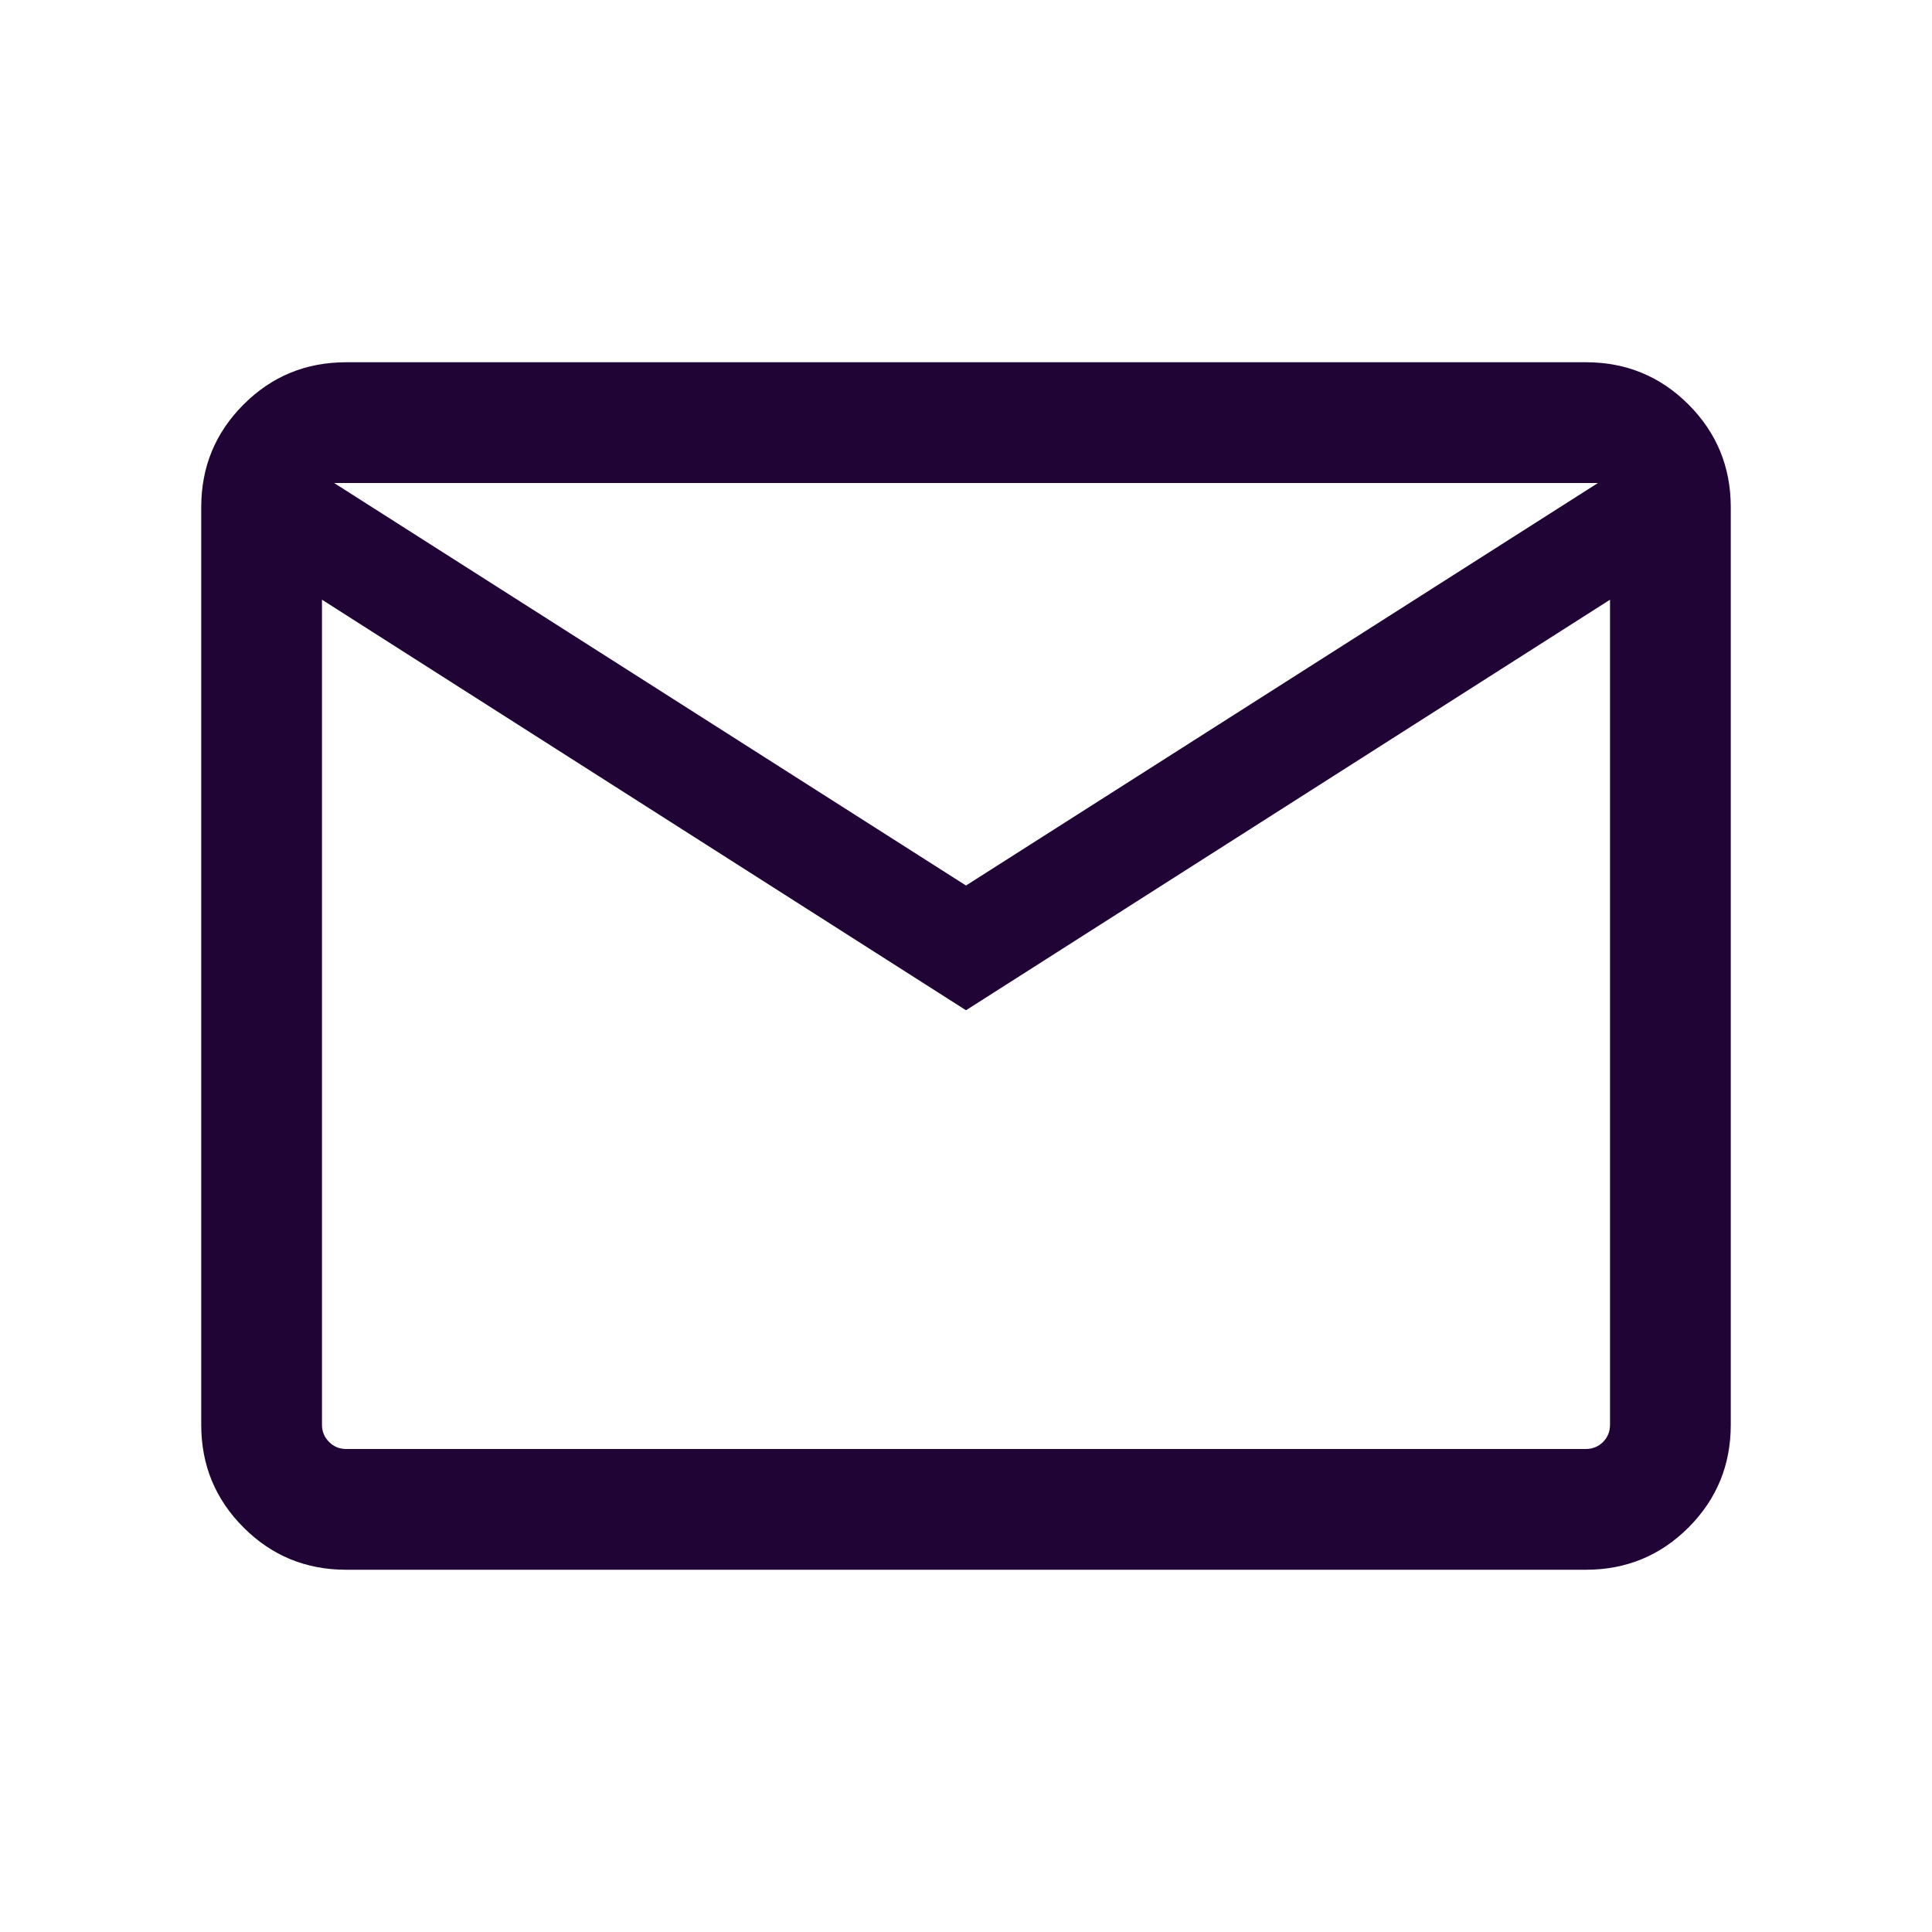
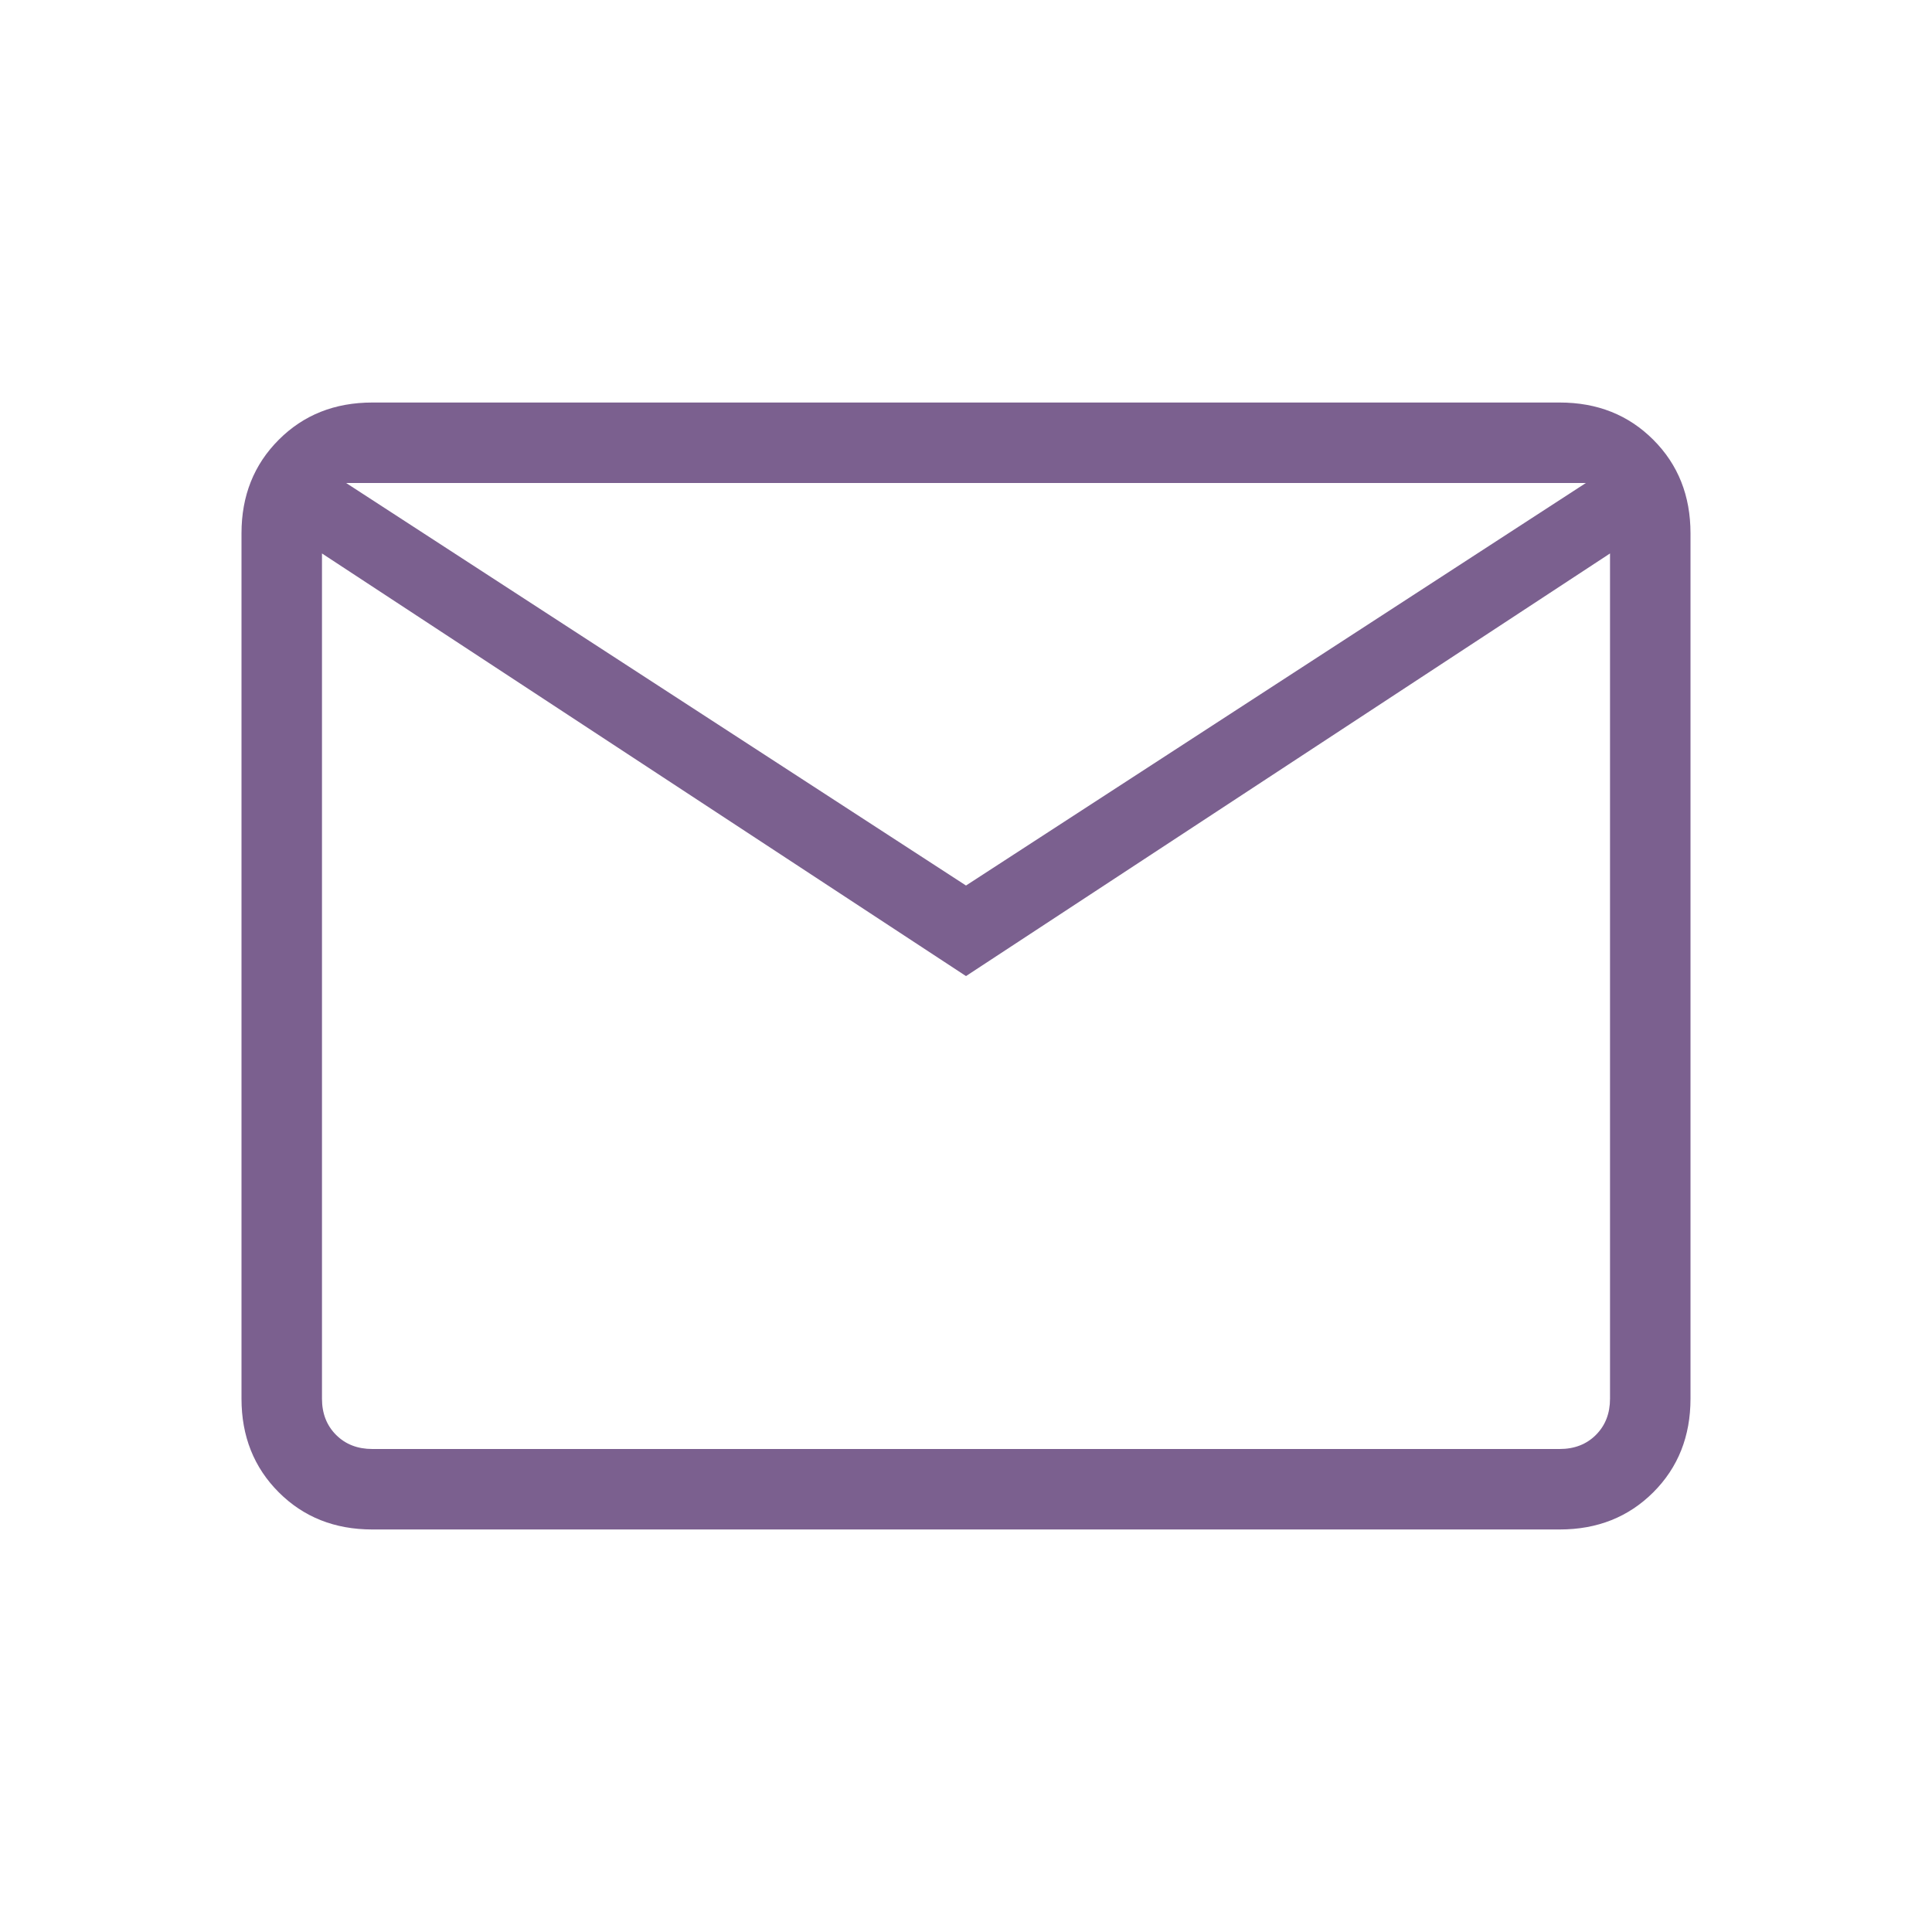
<svg xmlns="http://www.w3.org/2000/svg" width="32" height="32" viewBox="0 0 32 32" fill="none">
-   <mask id="mask0_29_21" style="mask-type:alpha" maskUnits="userSpaceOnUse" x="0" y="0" width="32" height="32">
+   <mask id="mask0_29_62" style="mask-type:alpha" maskUnits="userSpaceOnUse" x="0" y="0" width="32" height="32">
    <rect width="32" height="32" fill="#D9D9D9" />
  </mask>
-   <g mask="url(#mask0_29_21)">
-     <path d="M5.734 26C5.067 26 4.5 25.767 4.034 25.3C3.567 24.833 3.333 24.267 3.333 23.6V8.4C3.333 7.733 3.567 7.167 4.034 6.7C4.5 6.233 5.067 6 5.734 6H26.267C26.933 6 27.5 6.233 27.967 6.7C28.433 7.167 28.667 7.733 28.667 8.4V23.6C28.667 24.267 28.433 24.833 27.967 25.3C27.5 25.767 26.933 26 26.267 26H5.734ZM16 16.733L5.333 9.933V23.6C5.333 23.711 5.373 23.806 5.451 23.884C5.528 23.961 5.622 24 5.734 24H26.267C26.378 24 26.473 23.961 26.551 23.884C26.628 23.806 26.667 23.711 26.667 23.6V9.933L16 16.733ZM16 14.667L26.467 8H5.534L16 14.667ZM5.333 9.933V8V23.6C5.333 23.711 5.373 23.806 5.451 23.884C5.528 23.961 5.622 24 5.734 24H5.333V23.6V9.933Z" fill="#200436" />
+   <g mask="url(#mask0_29_62)">
+     <path d="M6.167 25.333C5.544 25.333 5.028 25.128 4.617 24.717C4.206 24.306 4 23.789 4 23.167V8.833C4 8.211 4.206 7.695 4.617 7.284C5.028 6.872 5.544 6.667 6.167 6.667H25.833C26.456 6.667 26.972 6.872 27.384 7.284C27.795 7.695 28 8.211 28 8.833V23.167C28 23.789 27.795 24.306 27.384 24.717C26.972 25.128 26.456 25.333 25.833 25.333H6.167ZM16 16.167L5.333 9.167V23.167C5.333 23.411 5.411 23.611 5.567 23.767C5.722 23.922 5.922 24 6.167 24H25.833C26.078 24 26.278 23.922 26.433 23.767C26.589 23.611 26.667 23.411 26.667 23.167V9.167L16 16.167ZM16 14.667L26.267 8H5.733L16 14.667ZM5.333 9.167V8V23.167C5.333 23.411 5.411 23.611 5.567 23.767C5.722 23.922 5.922 24 6.167 24H5.333V23.167V9.167Z" fill="#7B608F" />
  </g>
</svg>
